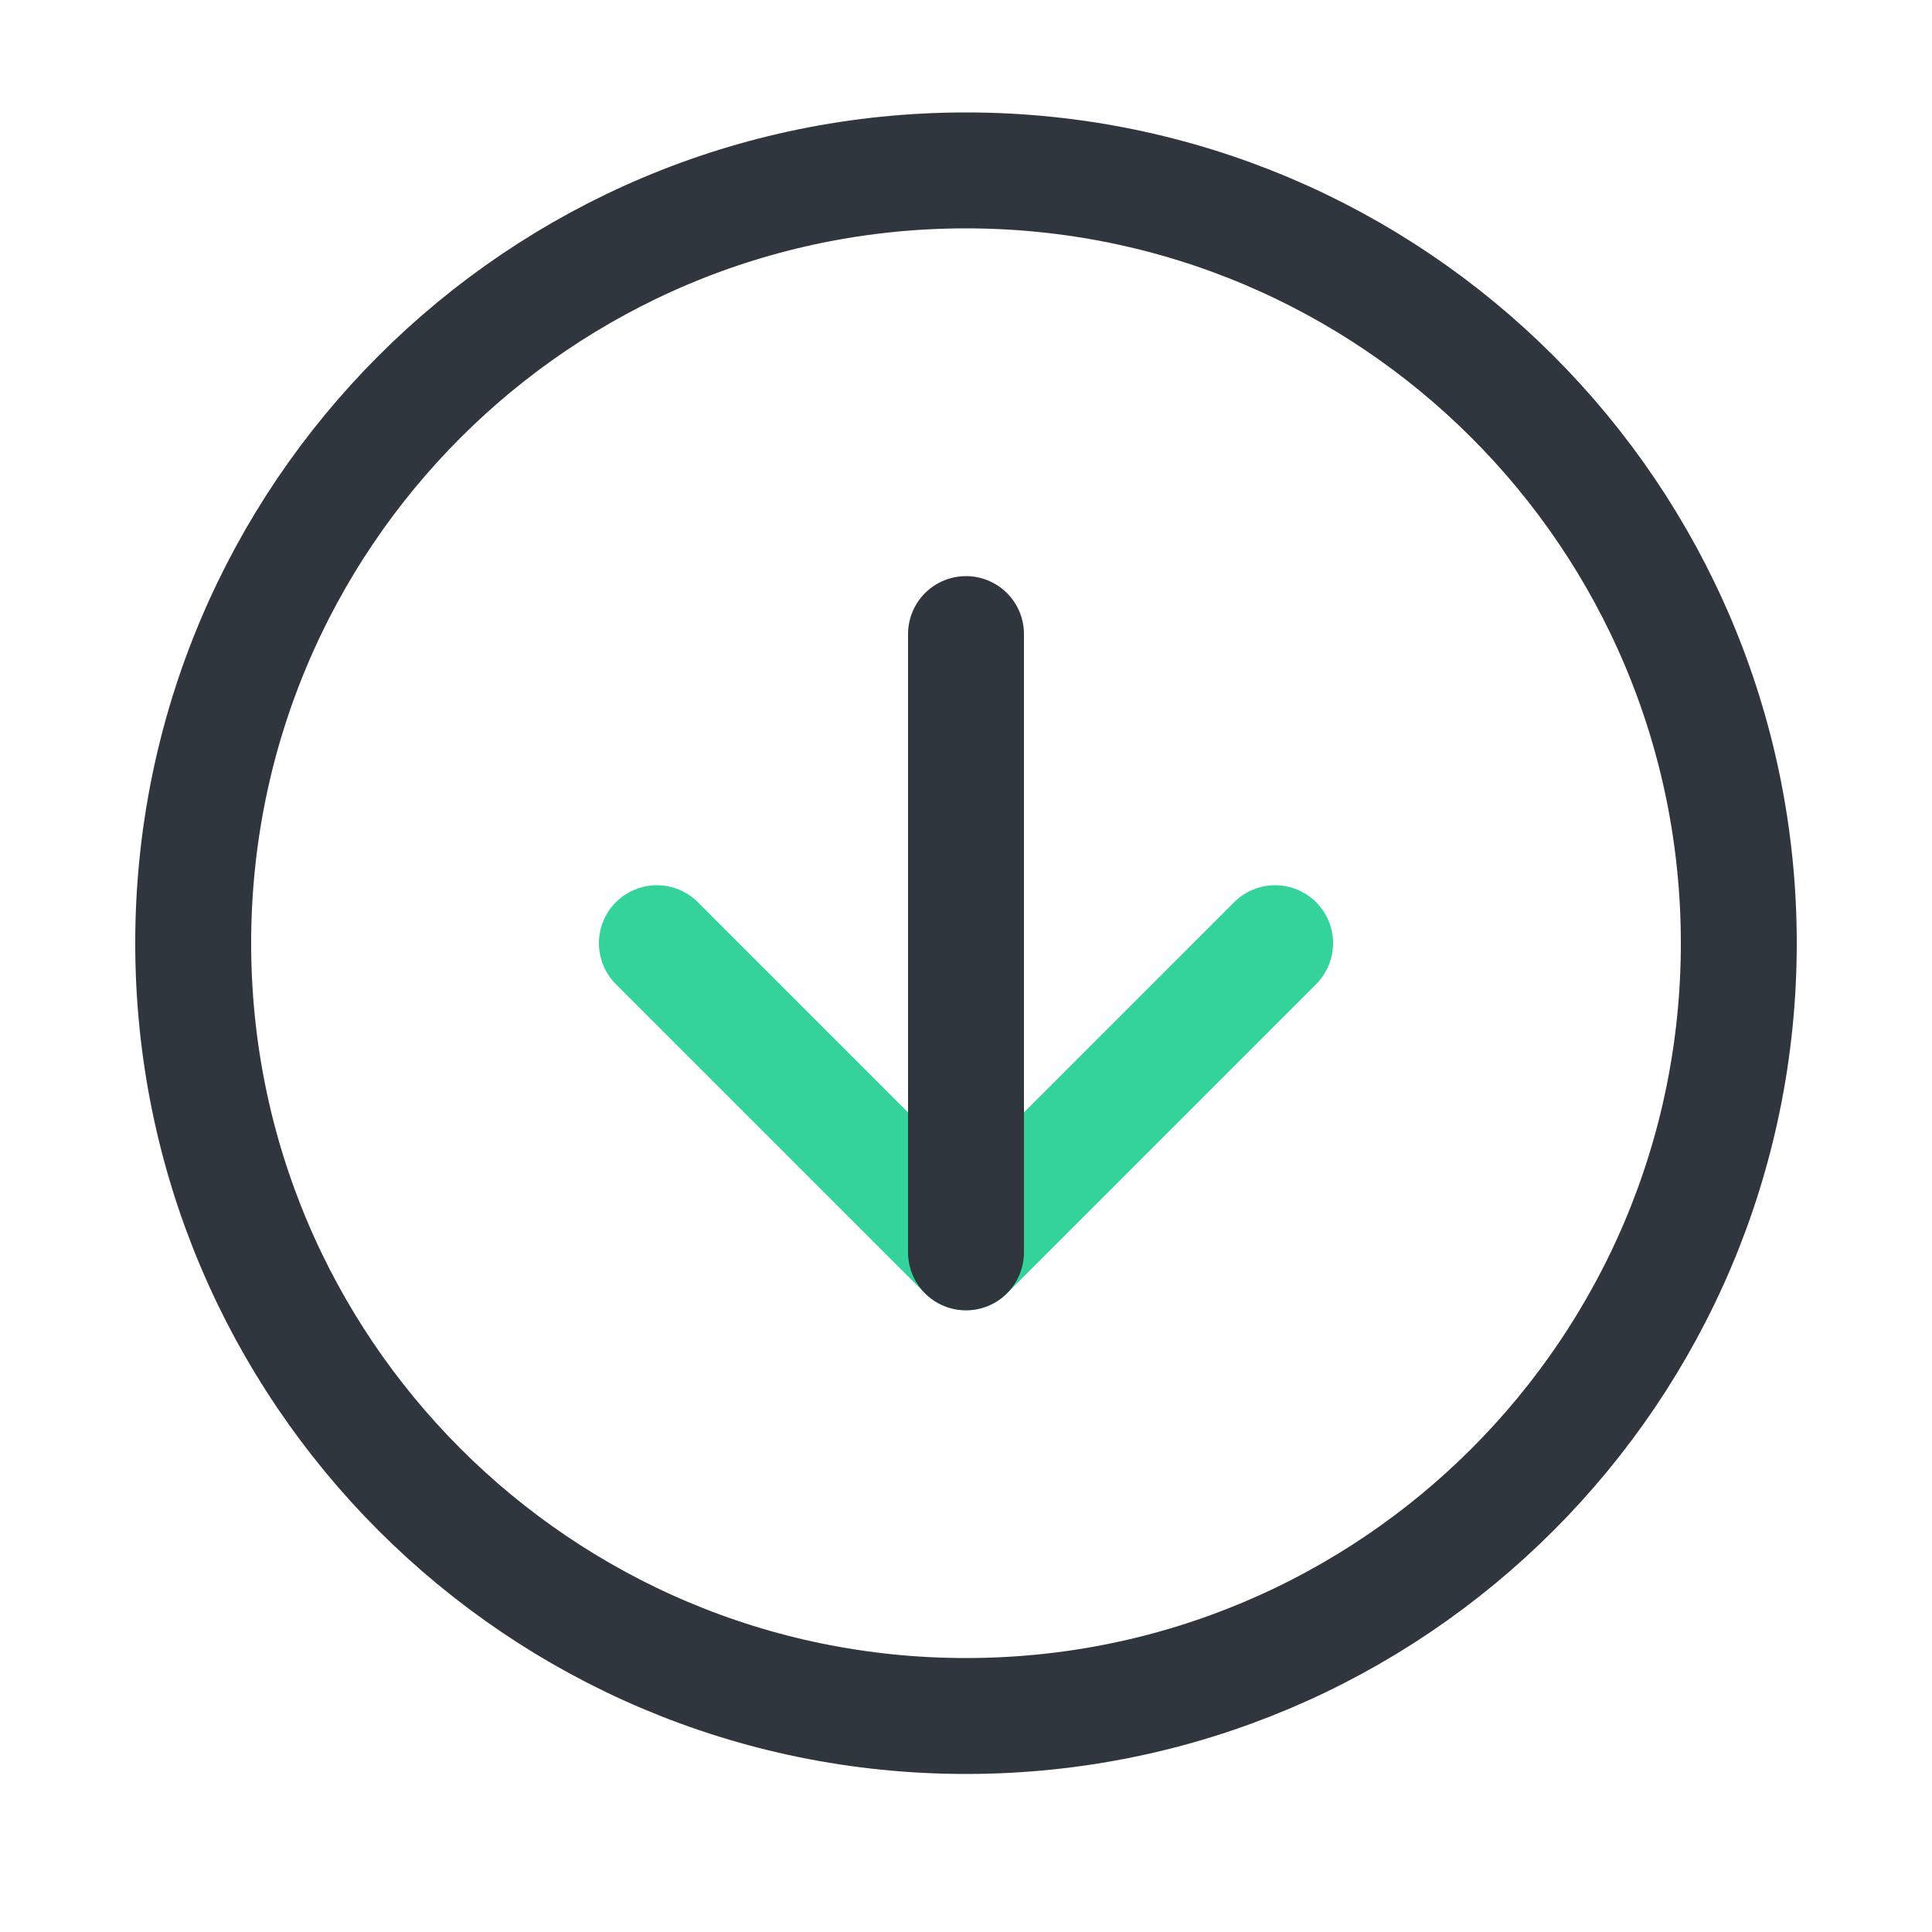
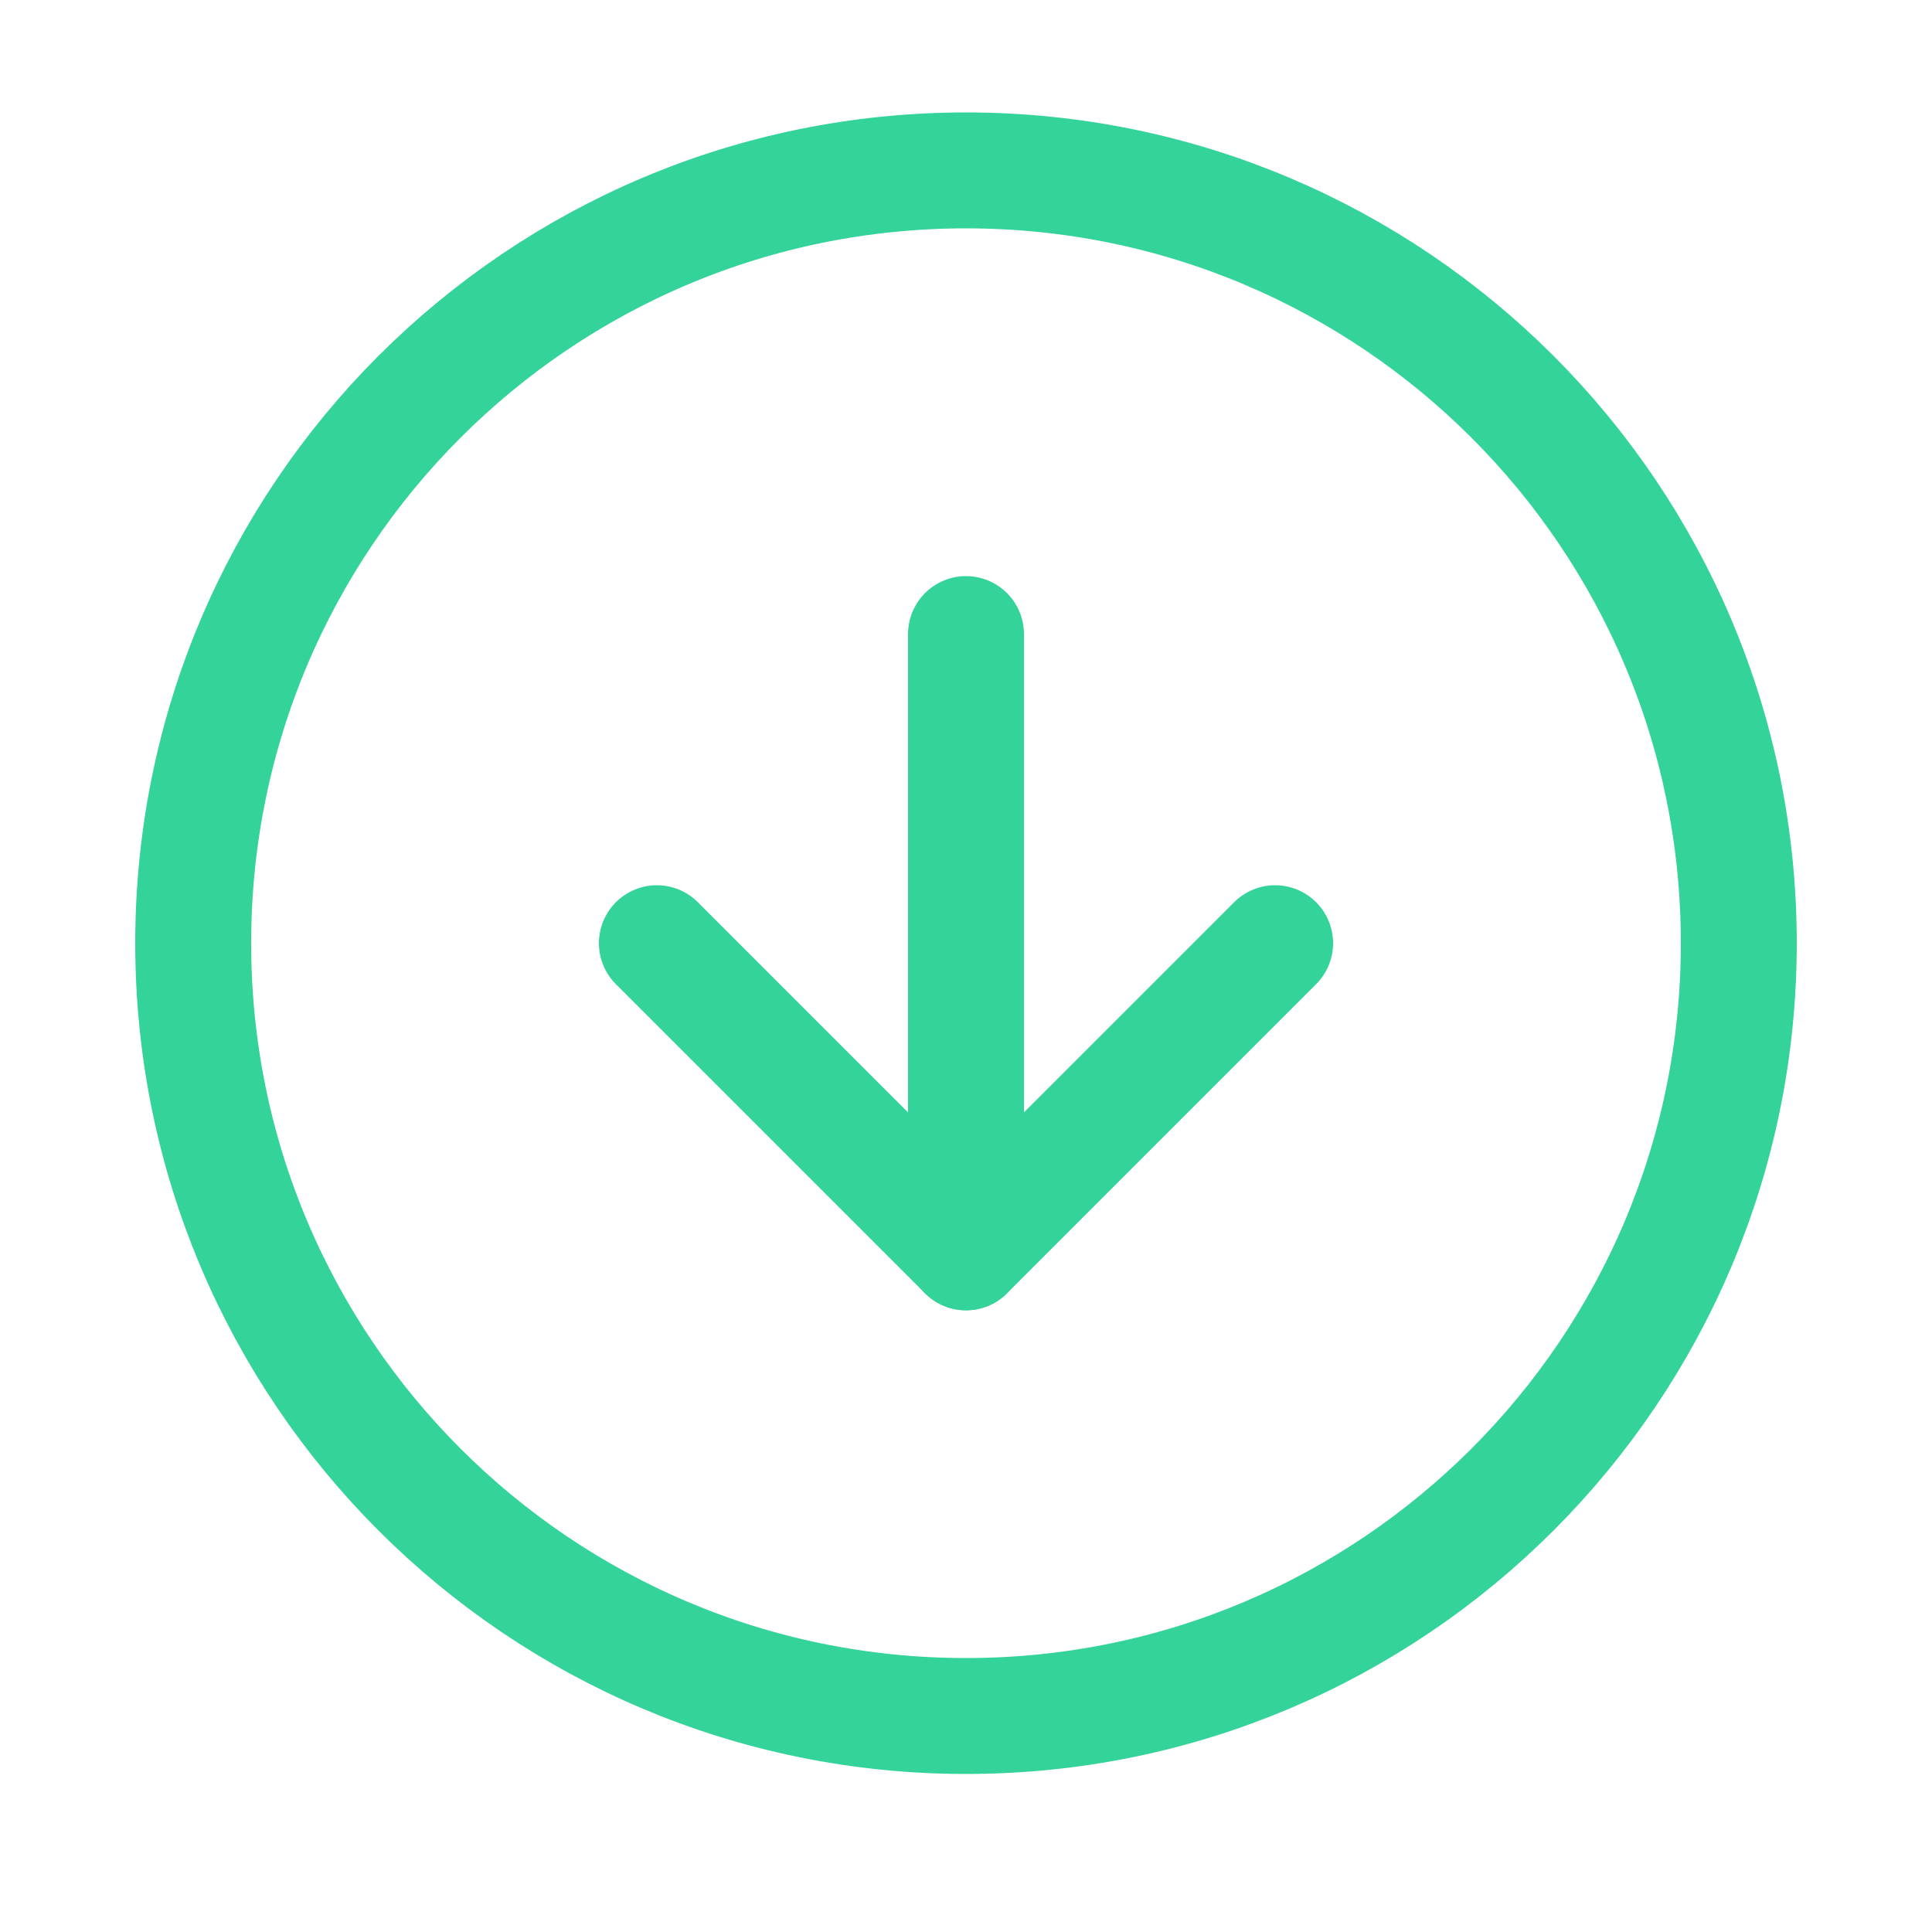
<svg xmlns="http://www.w3.org/2000/svg" width="25" height="25" viewBox="0 0 25 25" fill="none">
-   <path d="M12.5 22.205C18.023 22.205 22.5 17.727 22.5 12.205C22.5 6.682 18.023 2.205 12.5 2.205C6.977 2.205 2.5 6.682 2.5 12.205C2.5 17.727 6.977 22.205 12.5 22.205Z" stroke="#2F363D" stroke-width="1.5" stroke-linecap="round" stroke-linejoin="round" />
+   <path d="M12.5 22.205C18.023 22.205 22.5 17.727 22.5 12.205C22.5 6.682 18.023 2.205 12.5 2.205C6.977 2.205 2.5 6.682 2.5 12.205C2.5 17.727 6.977 22.205 12.5 22.205Z" stroke="#34D399" stroke-width="1.5" stroke-linecap="round" stroke-linejoin="round" />
  <path d="M8.5 12.205L12.5 16.205L16.5 12.205" stroke="#34D399" stroke-width="1.5" stroke-linecap="round" stroke-linejoin="round" />
-   <path d="M12.5 8.205V16.205" stroke="#2F363D" stroke-width="1.5" stroke-linecap="round" stroke-linejoin="round" />
+   <path d="M12.5 8.205V16.205" stroke="#34D399" stroke-width="1.5" stroke-linecap="round" stroke-linejoin="round" />
</svg>
